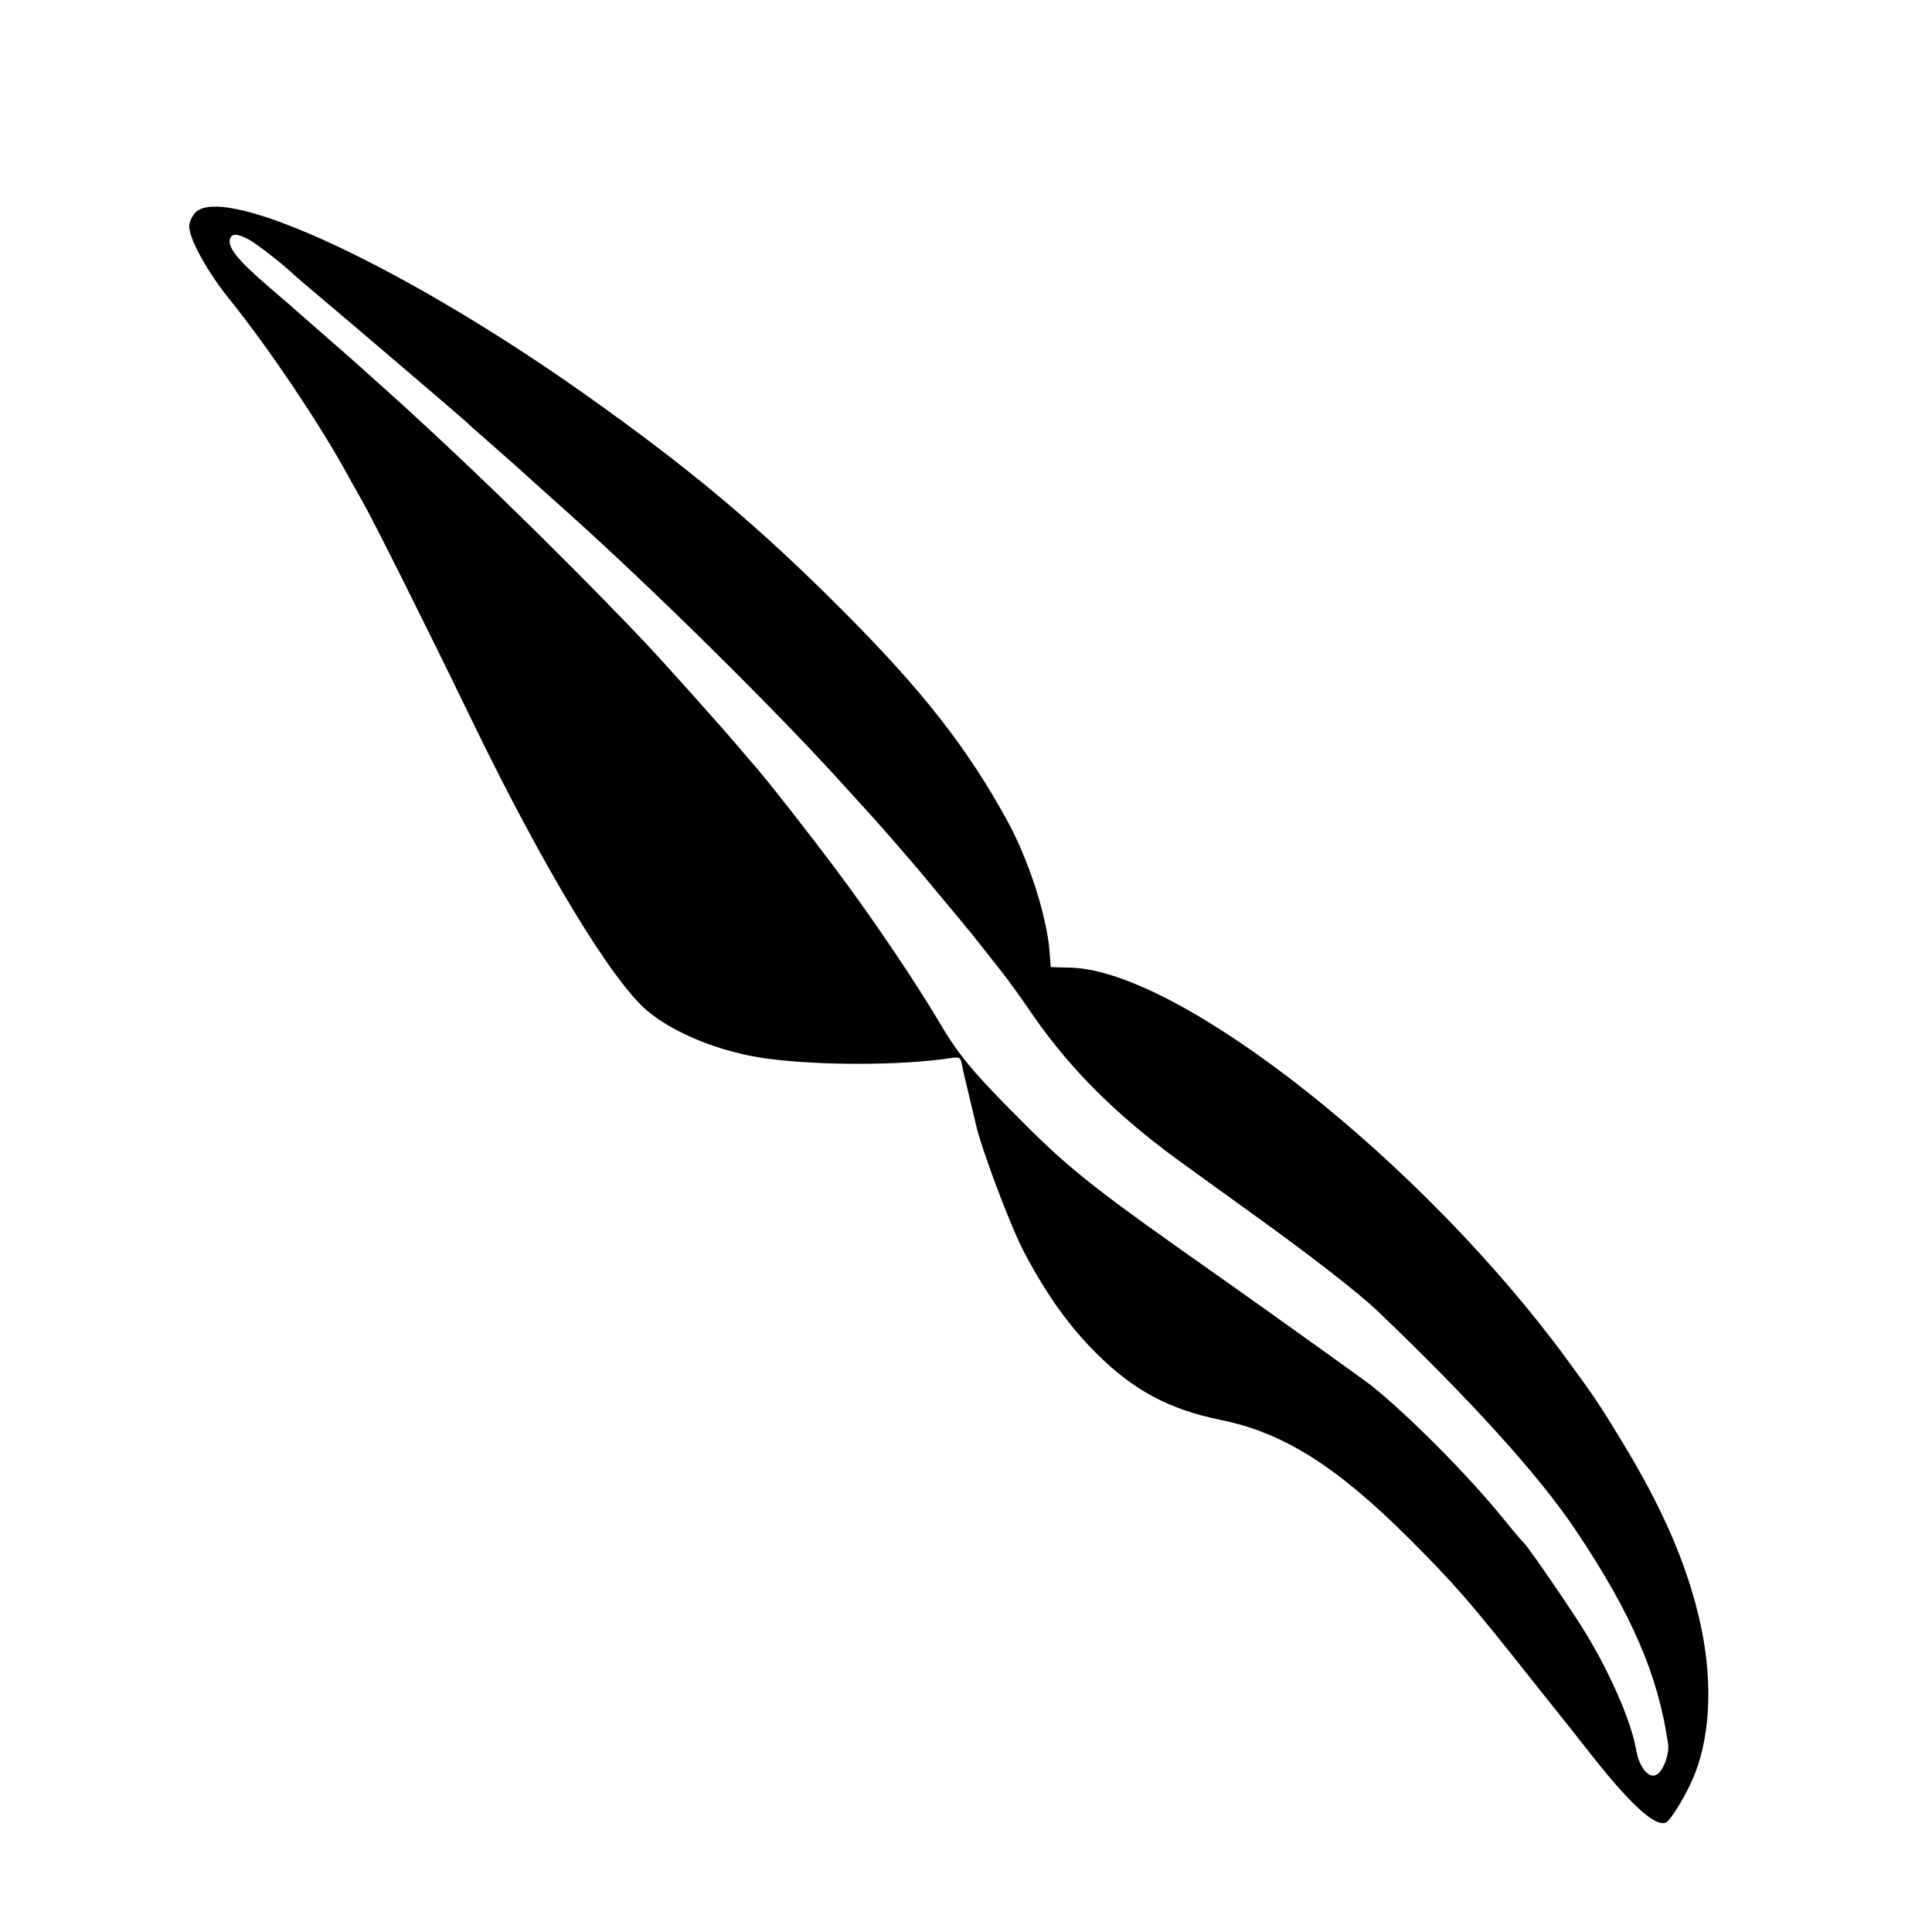
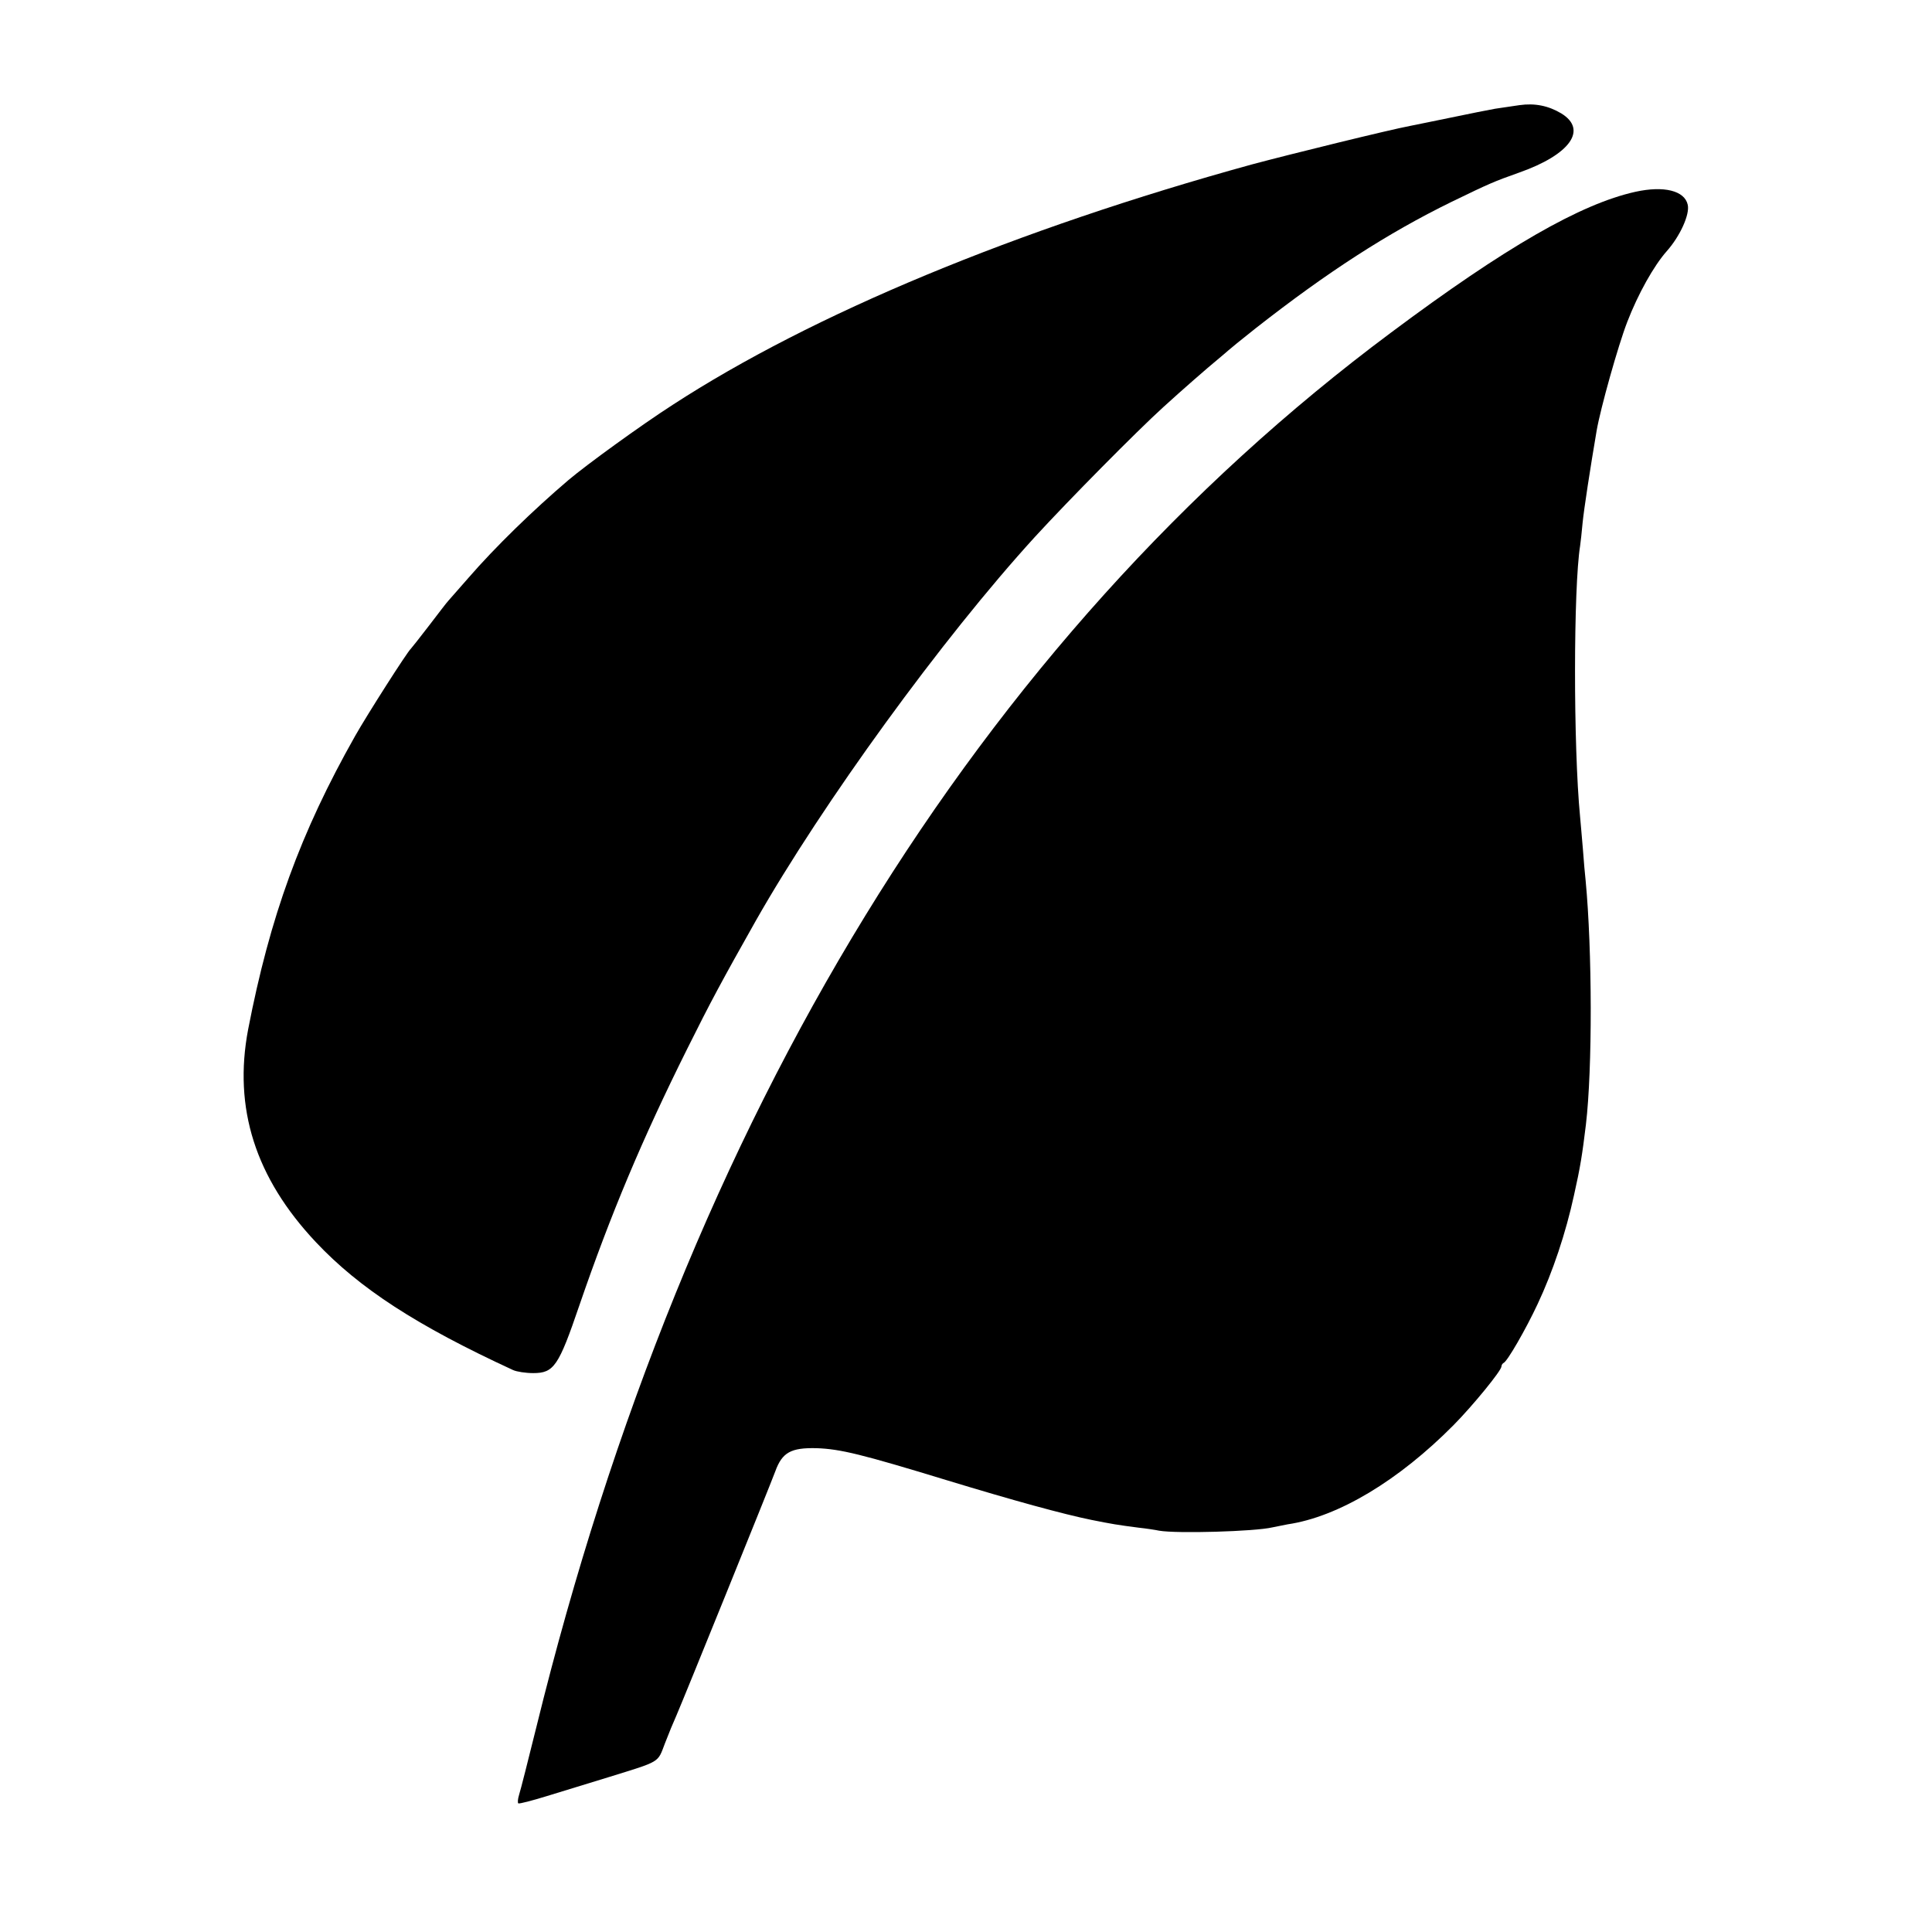
<svg xmlns="http://www.w3.org/2000/svg" version="1.0" width="700pt" height="700pt" viewBox="0 0 700 700" preserveAspectRatio="xMidYMid meet">
  <g transform="translate(0,700) scale(0.1,-0.1)" fill="#000000" stroke="none">
-     <path d="M711 6233 c-11 -10 -22 -30 -25 -46 -7 -41 60 -166 150 -277 135 -168 313 -432 412 -610 16 -30 47 -84 67 -120 40 -70 238 -466 402 -805 255 -525 501 -931 629 -1038 98 -82 265 -149 429 -172 190 -26 489 -26 667 1 33 5 38 3 42 -18 2 -13 14 -63 26 -113 12 -49 23 -97 25 -106 20 -90 125 -369 175 -465 83 -157 164 -270 265 -370 134 -133 263 -201 449 -239 226 -46 417 -166 682 -430 162 -162 221 -229 446 -514 82 -102 184 -231 227 -286 134 -168 218 -243 256 -229 18 7 79 108 105 175 61 153 66 363 14 576 -48 198 -134 395 -276 628 -79 131 -106 171 -201 300 -523 714 -1399 1406 -1796 1419 l-74 2 -4 54 c-9 126 -74 329 -150 470 -146 268 -310 478 -603 771 -302 303 -554 514 -930 780 -643 455 -1292 760 -1409 662z m191 -101 c28 -15 133 -97 168 -132 3 -3 48 -41 100 -85 119 -100 513 -437 520 -444 3 -4 41 -38 85 -76 44 -39 82 -72 85 -75 3 -3 48 -43 100 -90 52 -47 100 -89 106 -95 307 -276 730 -694 969 -956 126 -138 142 -156 210 -234 39 -45 89 -103 111 -130 113 -136 162 -194 189 -229 17 -22 52 -66 79 -100 26 -33 71 -95 99 -136 134 -199 290 -360 502 -521 33 -25 166 -121 295 -214 211 -151 396 -294 470 -364 337 -322 585 -595 719 -795 203 -303 299 -525 335 -776 4 -29 -11 -78 -31 -101 -30 -35 -73 8 -86 86 -17 96 -89 264 -178 412 -46 77 -212 319 -228 333 -4 3 -38 43 -76 90 -132 162 -345 375 -479 482 -30 23 -371 267 -521 373 -474 333 -563 402 -740 580 -170 169 -230 240 -295 350 -91 155 -252 393 -385 570 -110 147 -267 346 -300 381 -5 6 -21 24 -34 40 -76 90 -290 329 -365 408 -320 335 -683 687 -992 961 -6 6 -29 26 -50 45 -22 19 -73 64 -114 100 -41 36 -77 67 -80 70 -3 3 -57 50 -120 104 -109 94 -148 142 -136 172 7 19 25 18 68 -4z" />
+     <path d="M5505 6619 c-27 -4 -67 -10 -88 -13 -22 -4 -94 -18 -160 -32 -67 -14 -133 -27 -147 -30 -75 -14 -437 -103 -575 -140 -853 -235 -1592 -542 -2098 -871 -115 -74 -312 -217 -377 -272 -128 -109 -265 -242 -363 -355 -34 -39 -67 -76 -72 -82 -6 -6 -37 -47 -70 -90 -33 -43 -63 -81 -66 -84 -13 -11 -159 -240 -202 -316 -199 -352 -309 -656 -388 -1064 -54 -285 26 -537 245 -770 158 -168 366 -303 715 -464 13 -6 46 -11 73 -11 75 0 92 25 167 245 114 332 228 603 391 930 84 169 126 247 249 465 241 424 675 1022 1011 1390 122 133 368 382 465 470 69 63 162 144 195 171 19 16 37 31 40 34 3 3 48 40 100 81 259 203 477 344 710 458 136 66 152 73 245 106 184 65 248 155 152 214 -47 28 -96 38 -152 30z" />
+     <path d="M5925 6305 c-198 -44 -470 -200 -885 -510 -1496 -1114 -2552 -2837 -3096 -5050 -30 -121 -58 -232 -63 -247 -5 -16 -6 -30 -3 -32 4 -2 50 10 102 26 52 16 154 47 225 69 190 59 177 51 204 122 13 34 32 80 42 102 24 55 338 830 358 884 25 69 57 86 149 84 87 -3 164 -22 472 -116 243 -74 422 -123 525 -144 75 -15 93 -18 170 -28 28 -3 61 -8 75 -11 64 -11 347 -3 410 12 14 3 39 8 55 11 184 27 403 159 602 360 70 71 173 197 173 212 0 5 4 11 8 13 13 5 80 121 123 213 55 117 102 257 132 395 23 102 30 148 43 255 24 202 23 633 -1 885 -2 19 -7 71 -10 115 -4 44 -8 96 -10 115 -25 259 -24 832 0 982 2 13 6 50 9 83 5 51 28 200 51 335 14 81 78 309 111 394 39 101 96 203 143 256 48 54 84 133 76 168 -11 51 -86 70 -190 47z" />
  </g>
</svg>
